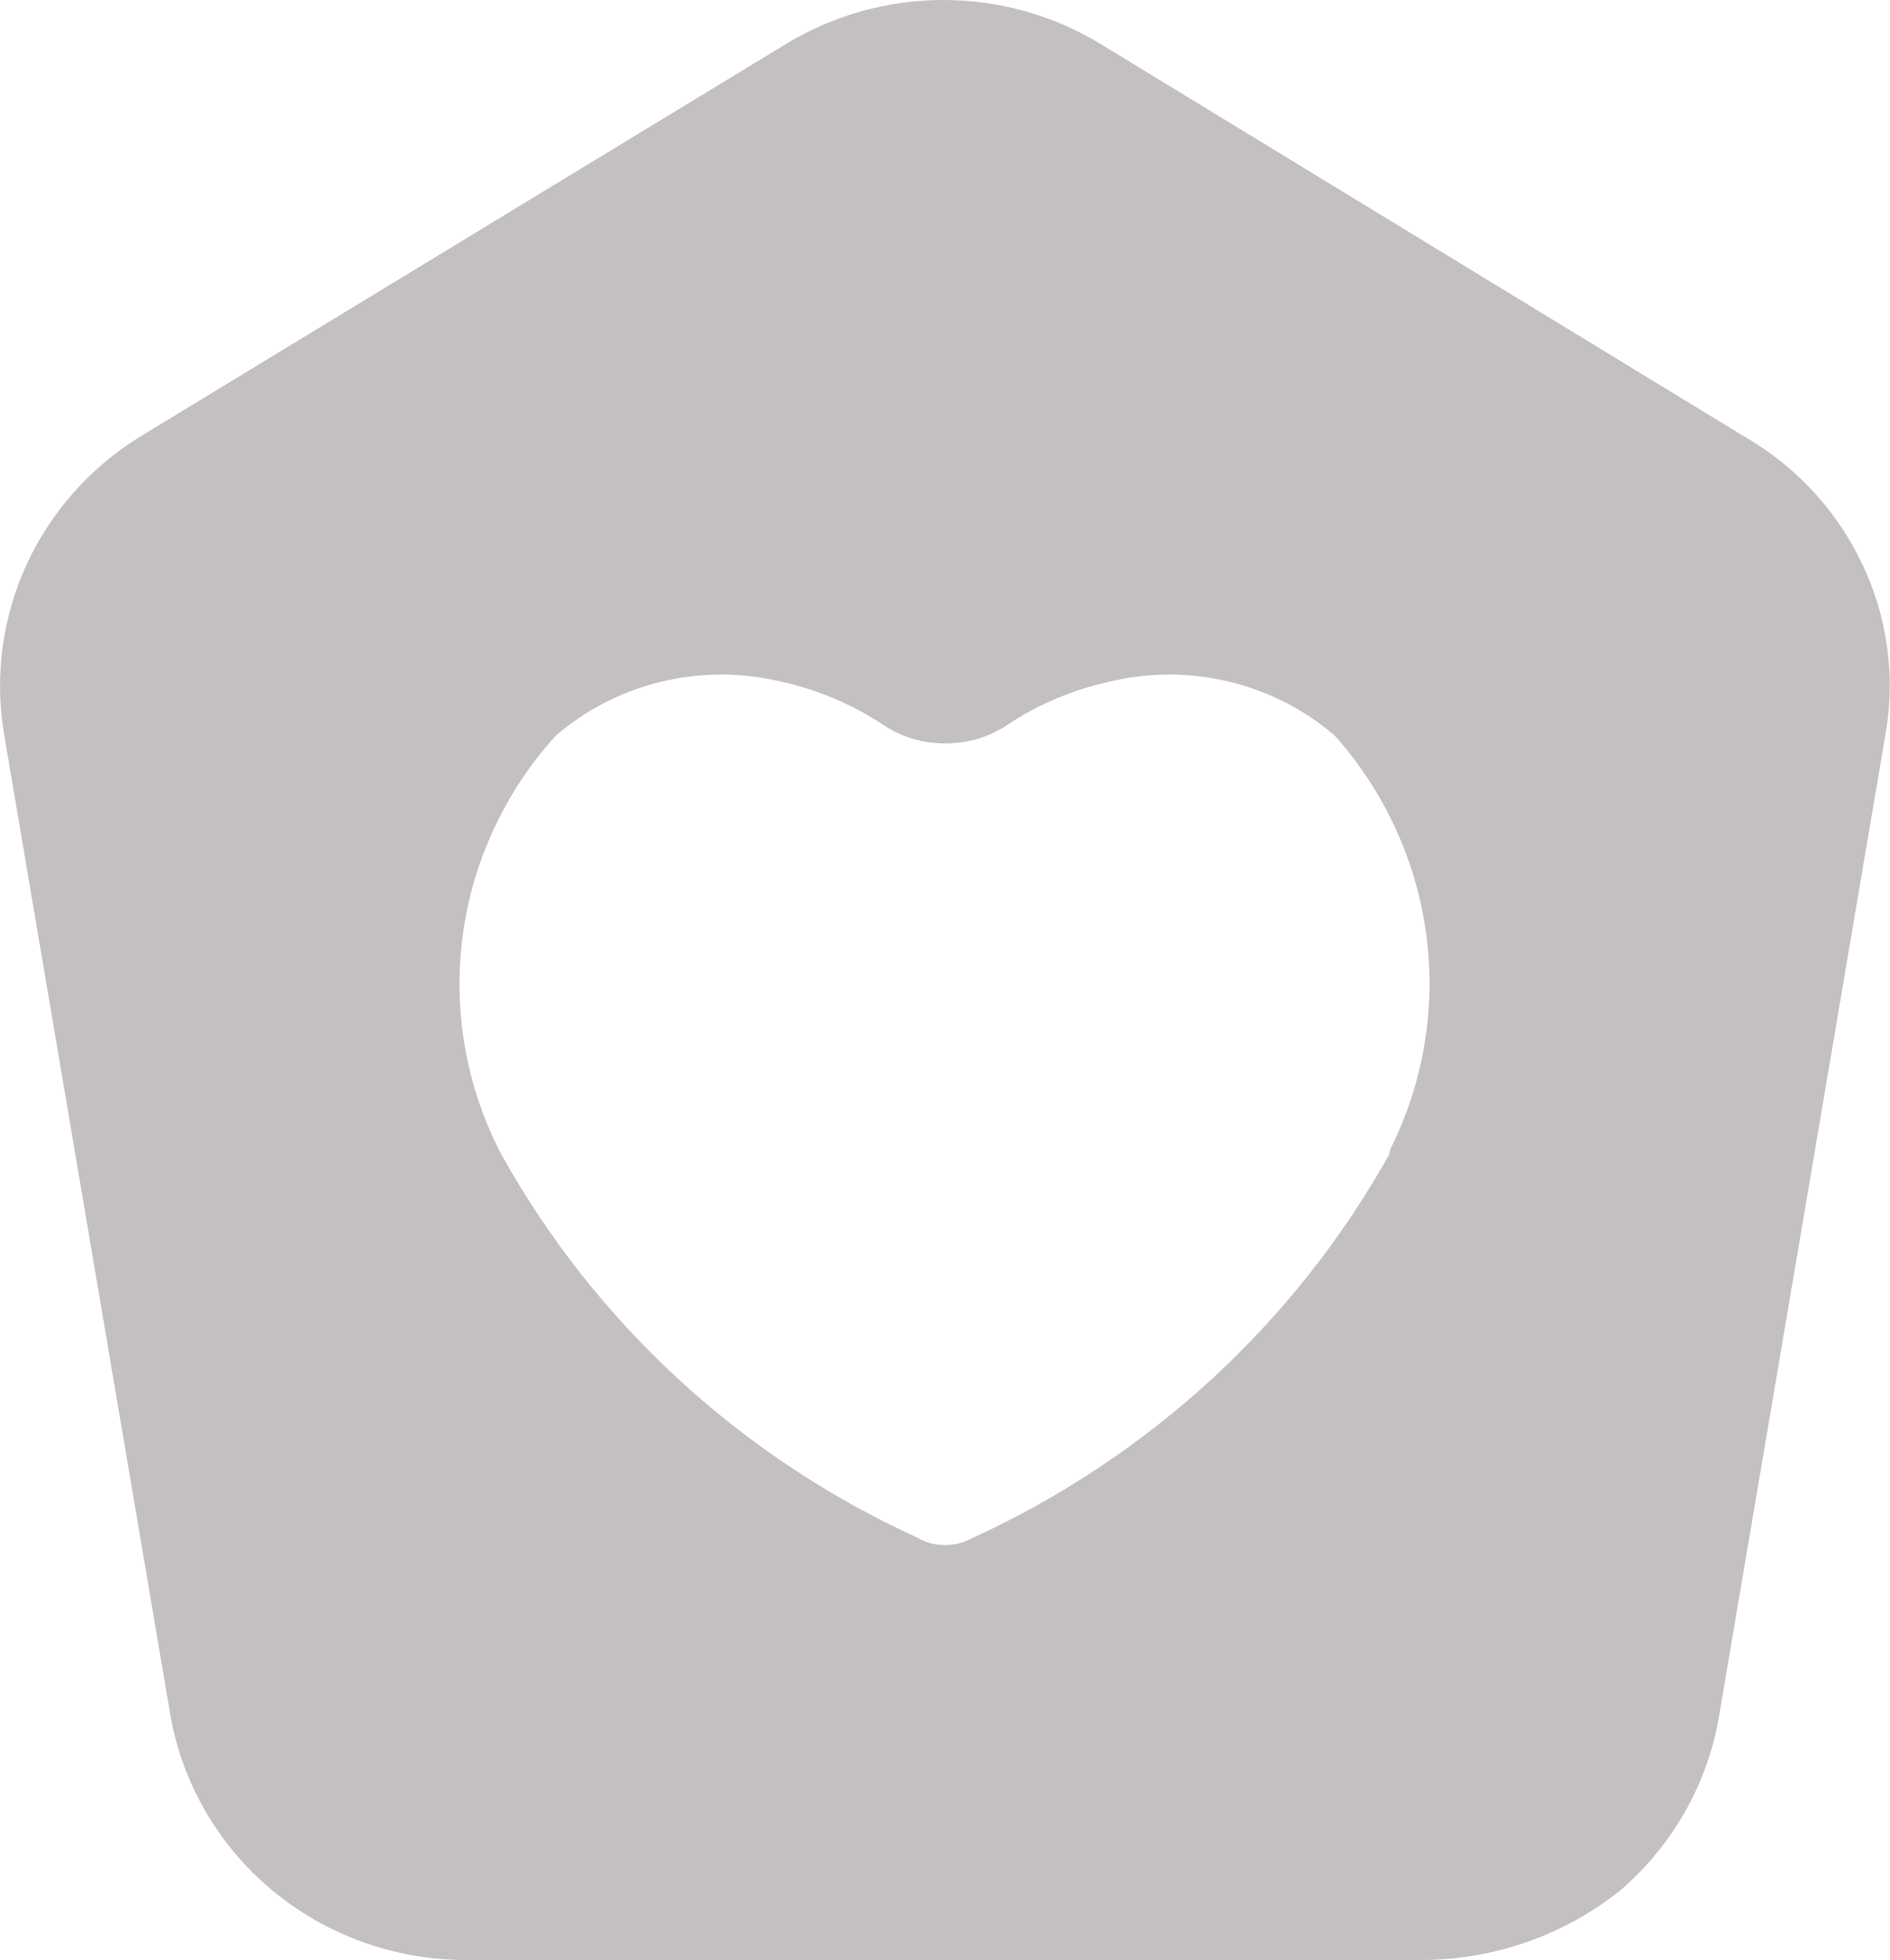
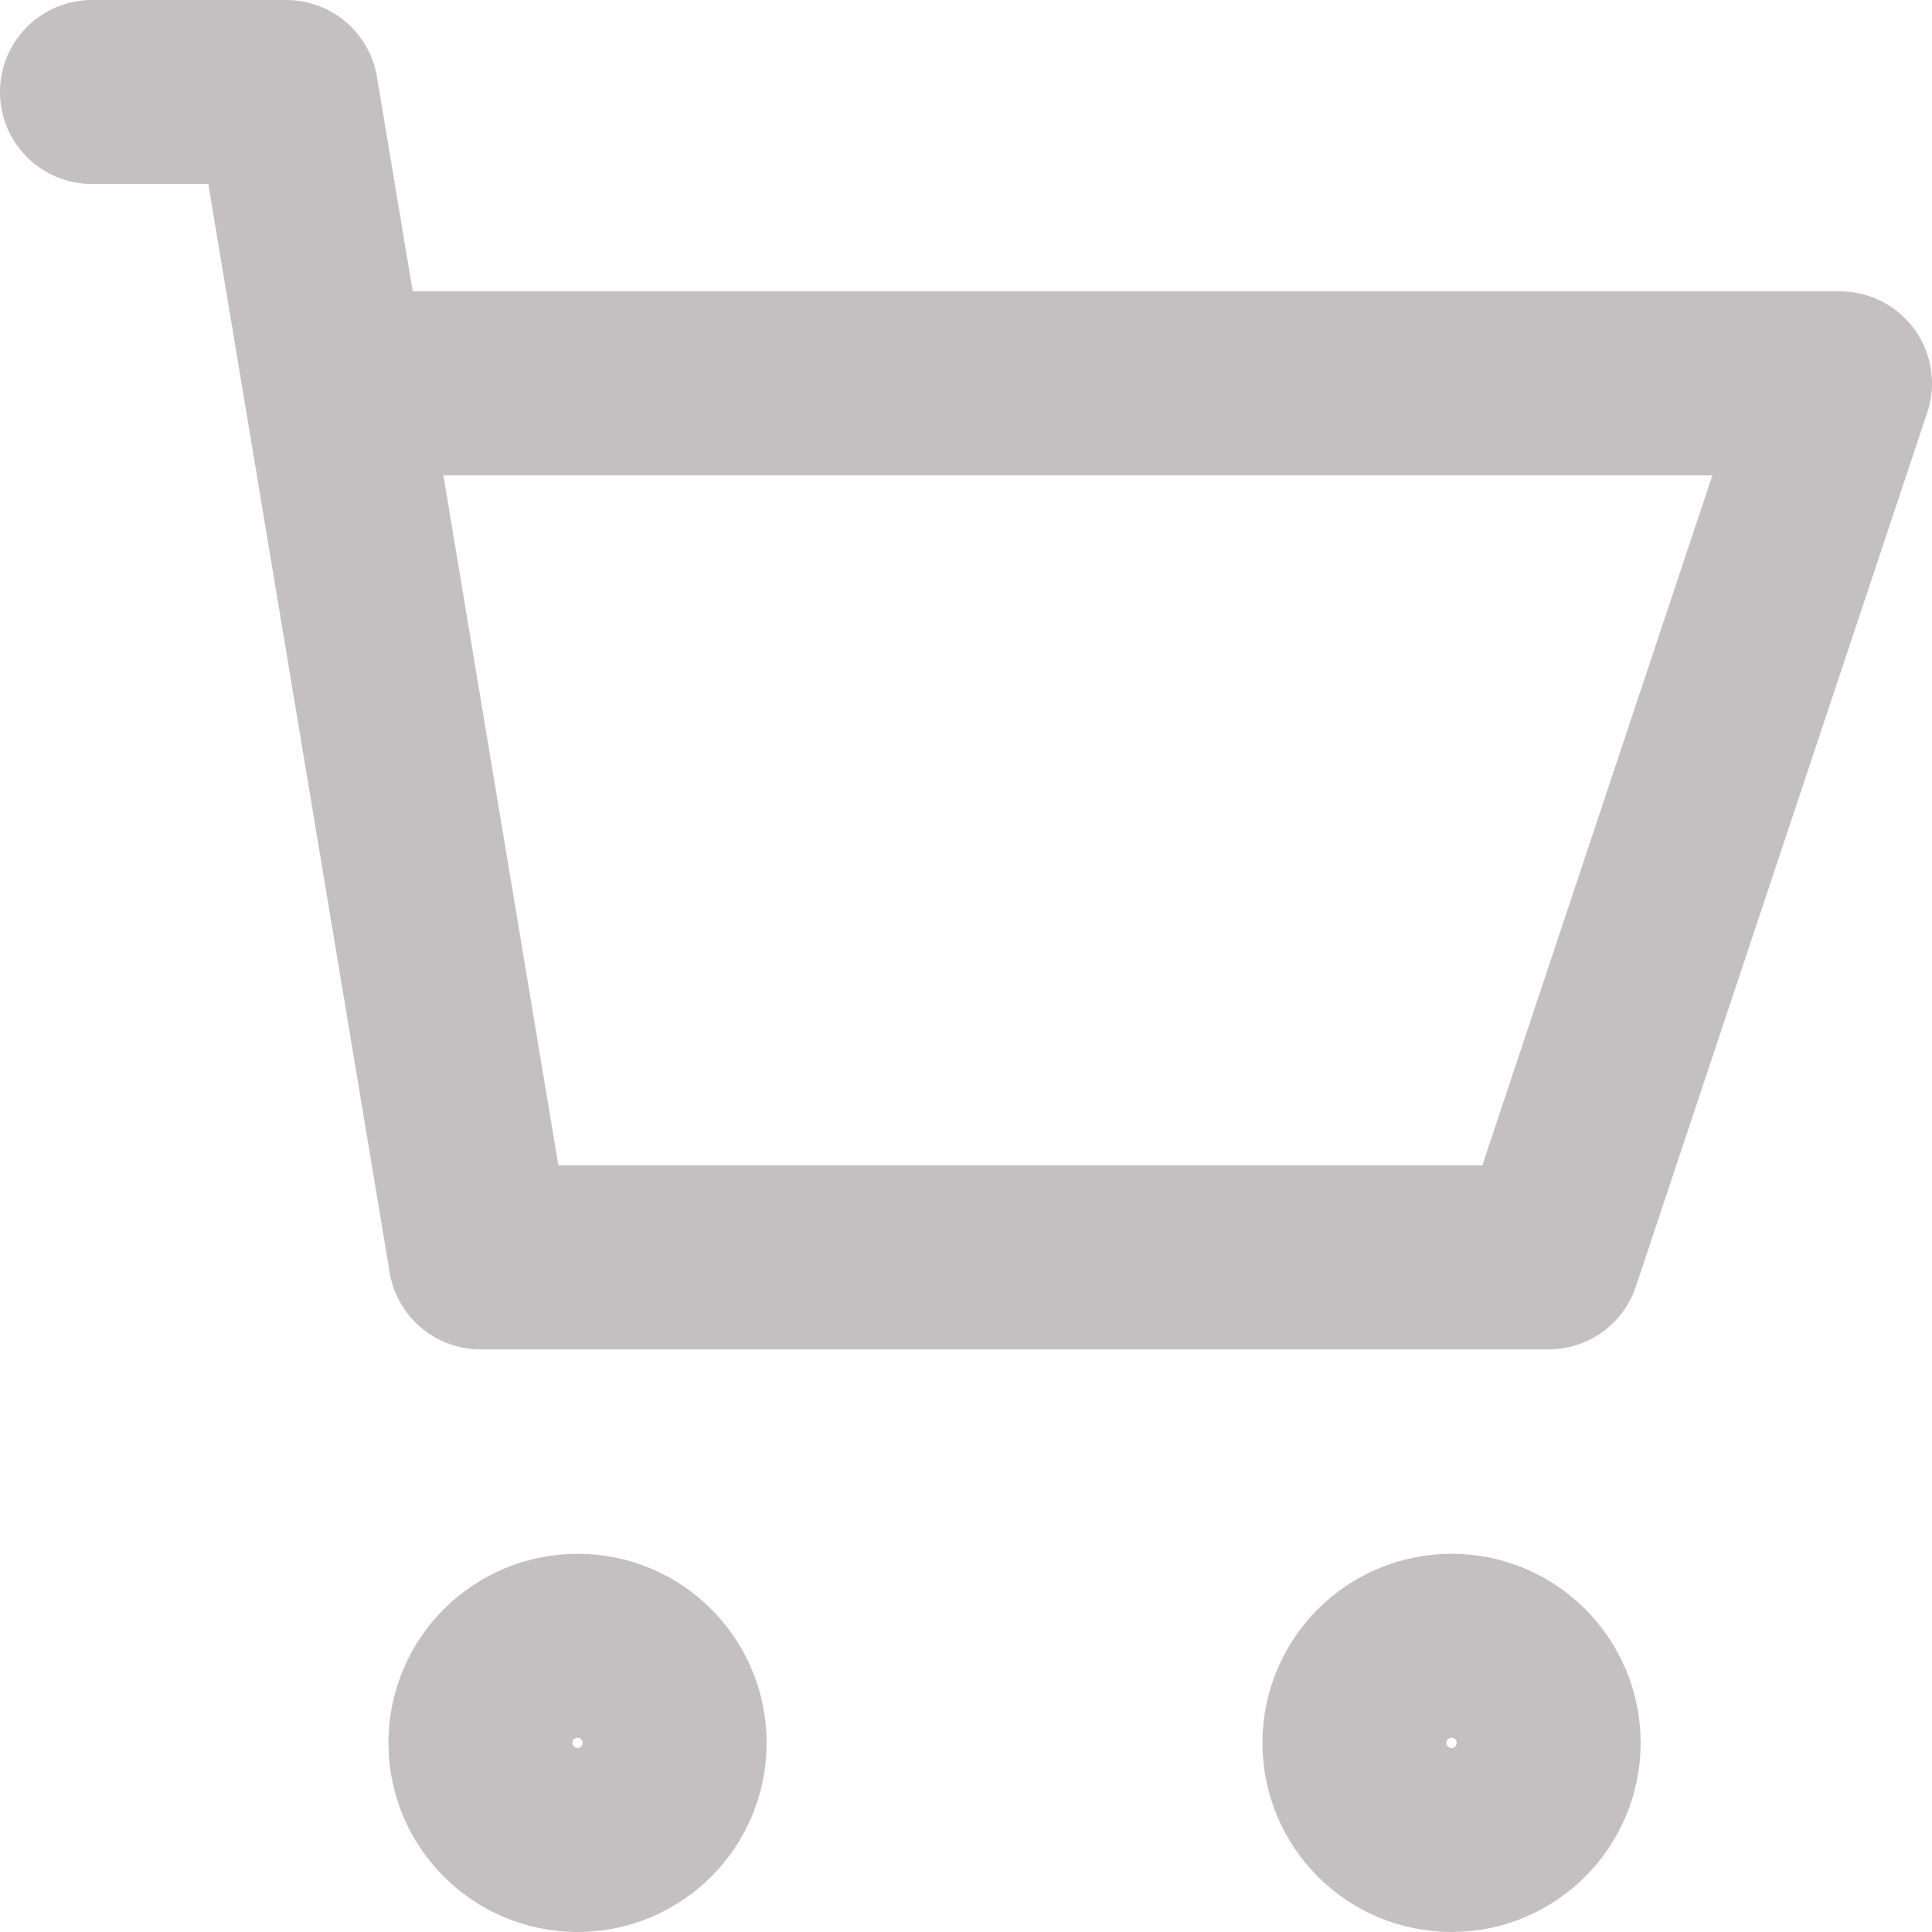
- <svg xmlns="http://www.w3.org/2000/svg" width="27" height="28" viewBox="0 0 27 28" fill="none">
-   <path d="M26.603 8.05C26.247 7.3 25.671 6.674 24.948 6.252L15.731 0.632C15.054 0.219 14.274 0 13.477 0C12.681 0 11.9 0.219 11.223 0.632L1.978 6.252C1.278 6.691 0.723 7.32 0.38 8.064C0.037 8.812 -0.077 9.642 0.052 10.452L2.434 24.502C2.605 25.475 3.116 26.358 3.88 26.997C4.644 27.636 5.612 27.991 6.615 28H20.354C21.367 27.988 22.347 27.642 23.136 27.017C23.897 26.369 24.402 25.479 24.563 24.502L26.945 10.452C27.081 9.636 26.962 8.798 26.603 8.05ZM19.855 16.458C19.855 16.472 19.851 16.486 19.844 16.499C18.501 18.9 16.416 20.817 13.891 21.973C13.773 22.038 13.64 22.072 13.506 22.071C13.37 22.075 13.237 22.041 13.12 21.973C10.586 20.819 8.495 18.893 7.157 16.48C6.66 15.523 6.47 14.44 6.61 13.374C6.75 12.309 7.214 11.31 7.941 10.509C8.375 10.136 8.892 9.872 9.451 9.738C10.009 9.603 10.593 9.603 11.152 9.736C11.684 9.852 12.186 10.066 12.632 10.364C13.143 10.706 13.868 10.706 14.379 10.364C14.825 10.066 15.327 9.852 15.86 9.736C16.419 9.603 17.002 9.603 17.56 9.738C18.119 9.872 18.636 10.136 19.07 10.509C19.783 11.309 20.238 12.3 20.378 13.355C20.517 14.405 20.338 15.47 19.863 16.419C19.858 16.431 19.855 16.444 19.855 16.458Z" fill="#C4C0C1" />
+ <svg xmlns="http://www.w3.org/2000/svg" width="21" height="21" viewBox="0 0 21 21" fill="none">
+   <path d="M1 1H3.111L3.639 4.167M3.639 4.167L5.222 13.667H16.833L20 4.167H3.639Z" stroke="#C4C0C1" stroke-width="2" stroke-linecap="round" stroke-linejoin="round" />
+   <path d="M6.278 20C6.861 20 7.333 19.527 7.333 18.945C7.333 18.361 6.861 17.889 6.278 17.889C5.695 17.889 5.222 18.361 5.222 18.945C5.222 19.527 5.695 20 6.278 20Z" stroke="#C4C0C1" stroke-width="2" stroke-linecap="round" stroke-linejoin="round" />
+   <path d="M15.778 20C16.361 20 16.833 19.527 16.833 18.945C16.833 18.361 16.361 17.889 15.778 17.889C15.195 17.889 14.722 18.361 14.722 18.945C14.722 19.527 15.195 20 15.778 20Z" stroke="#C4C0C1" stroke-width="2" stroke-linecap="round" stroke-linejoin="round" />
</svg>
